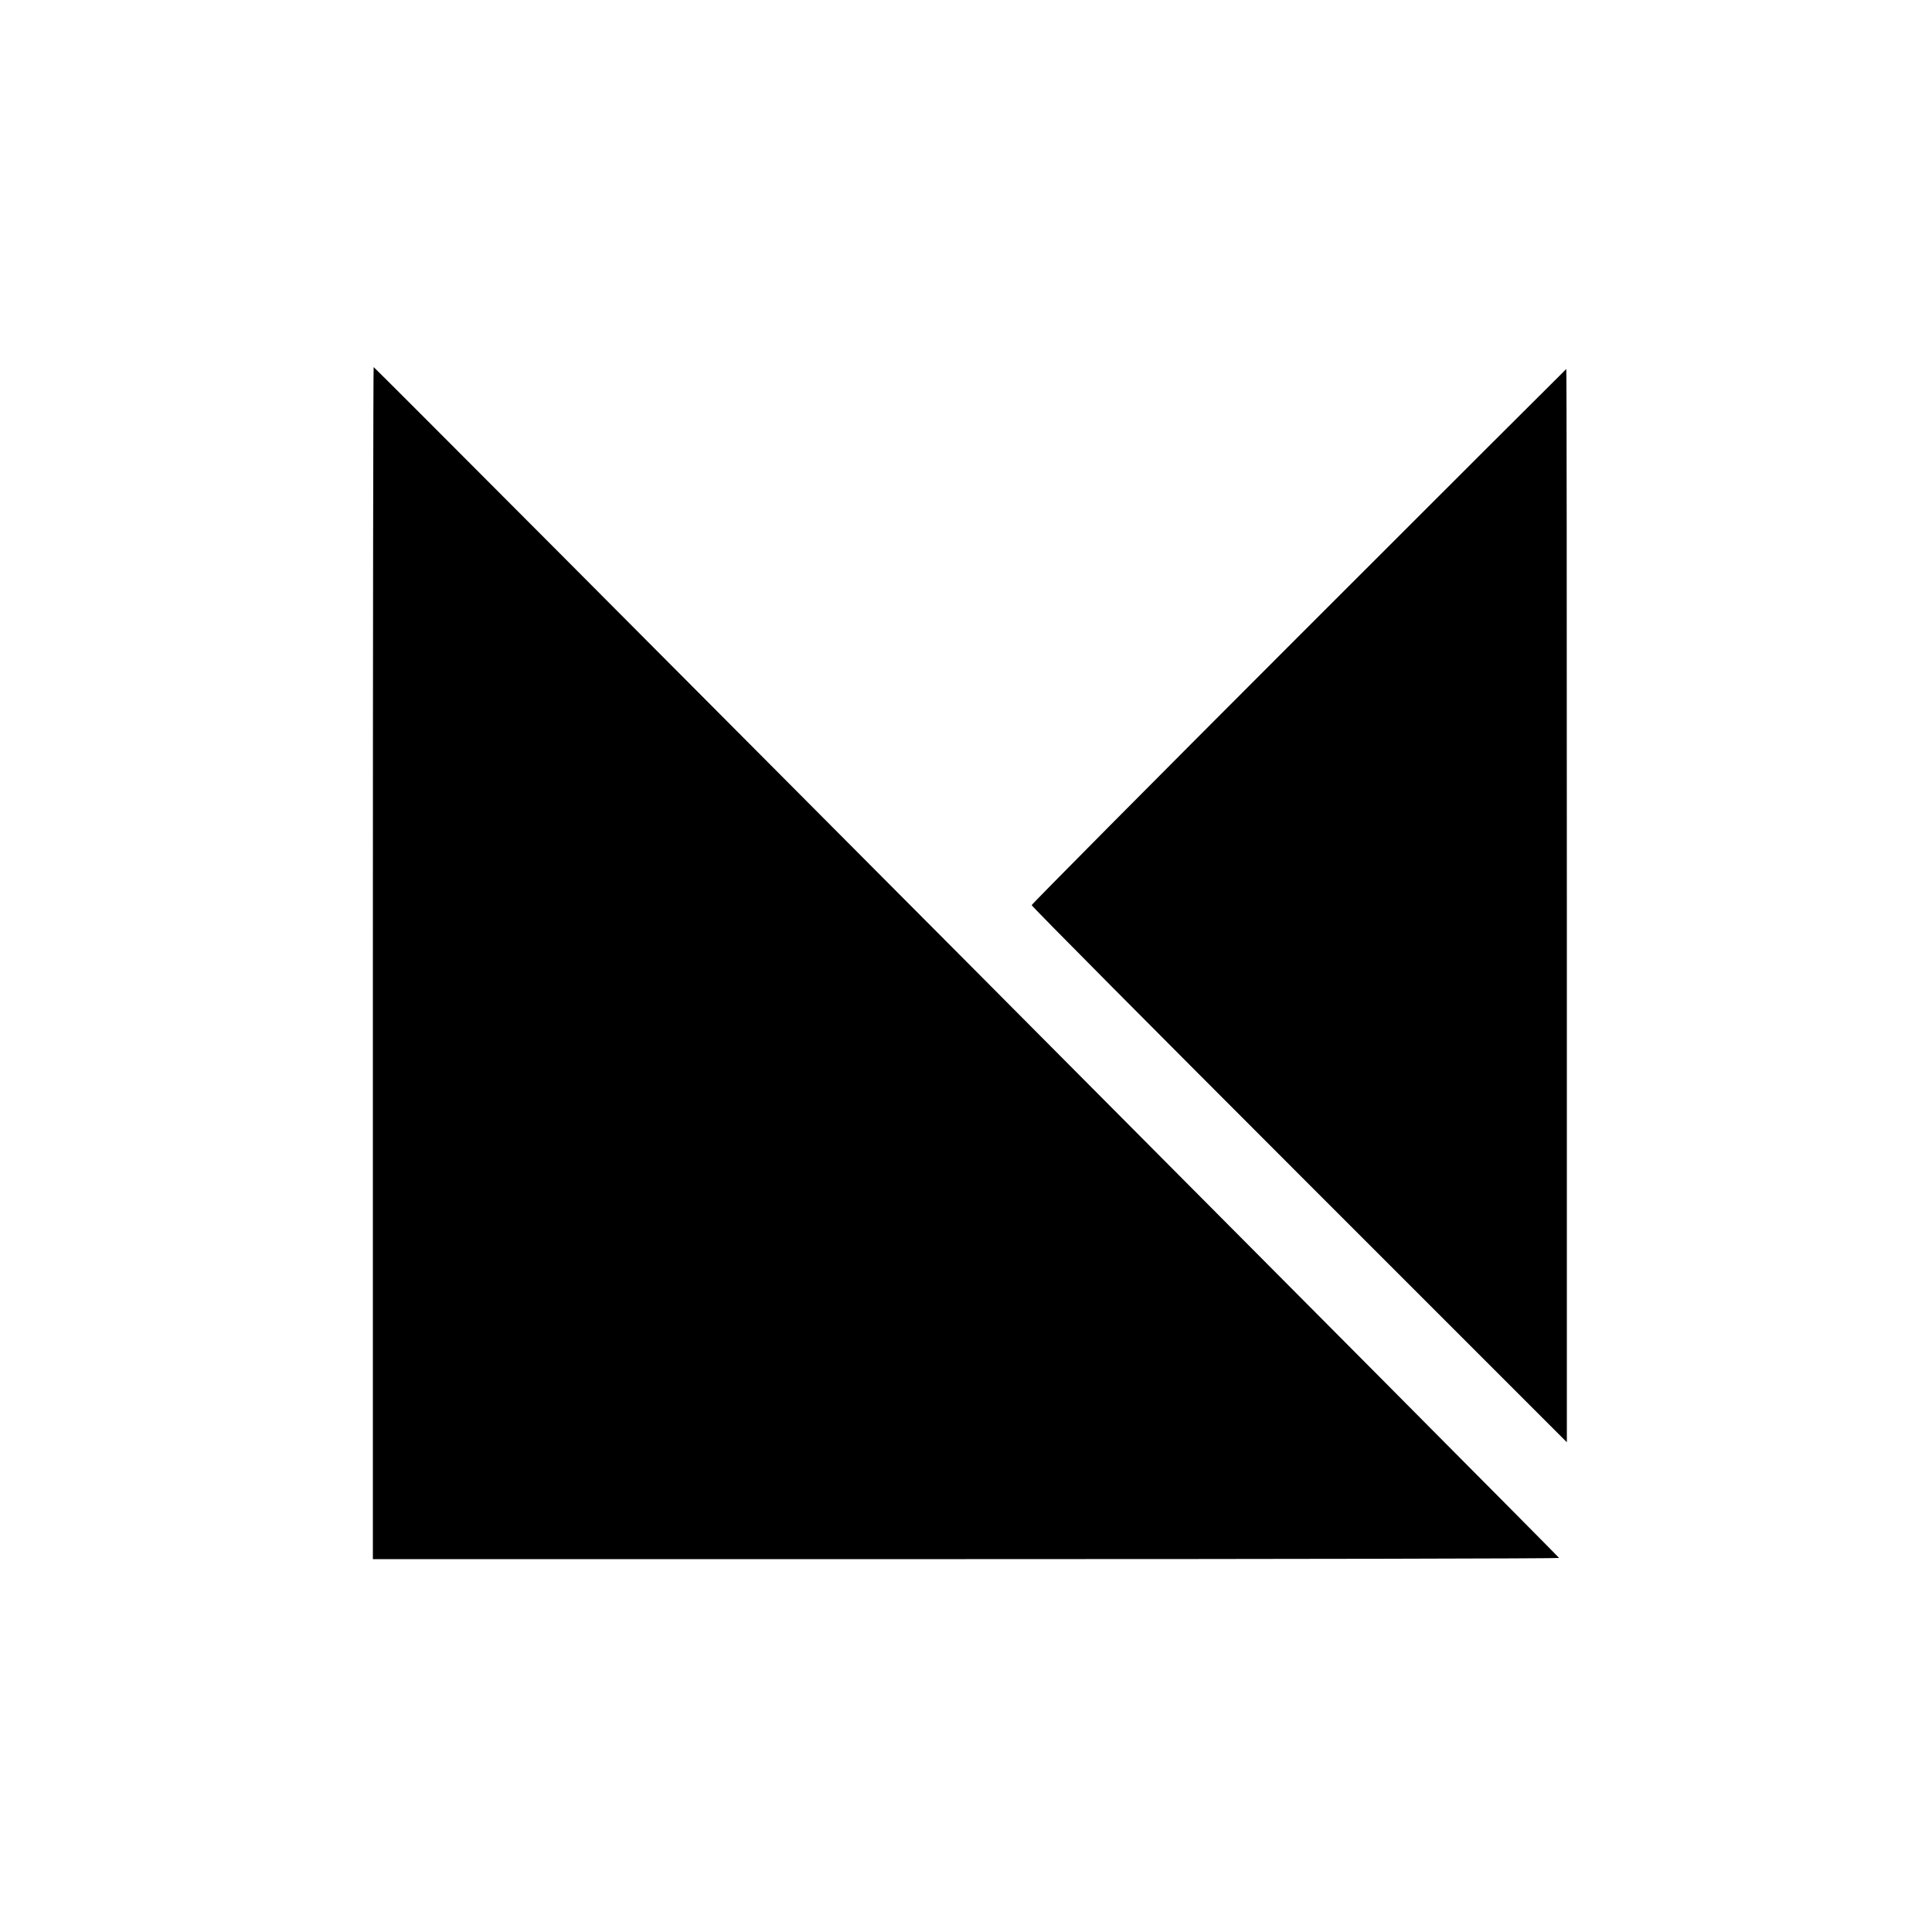
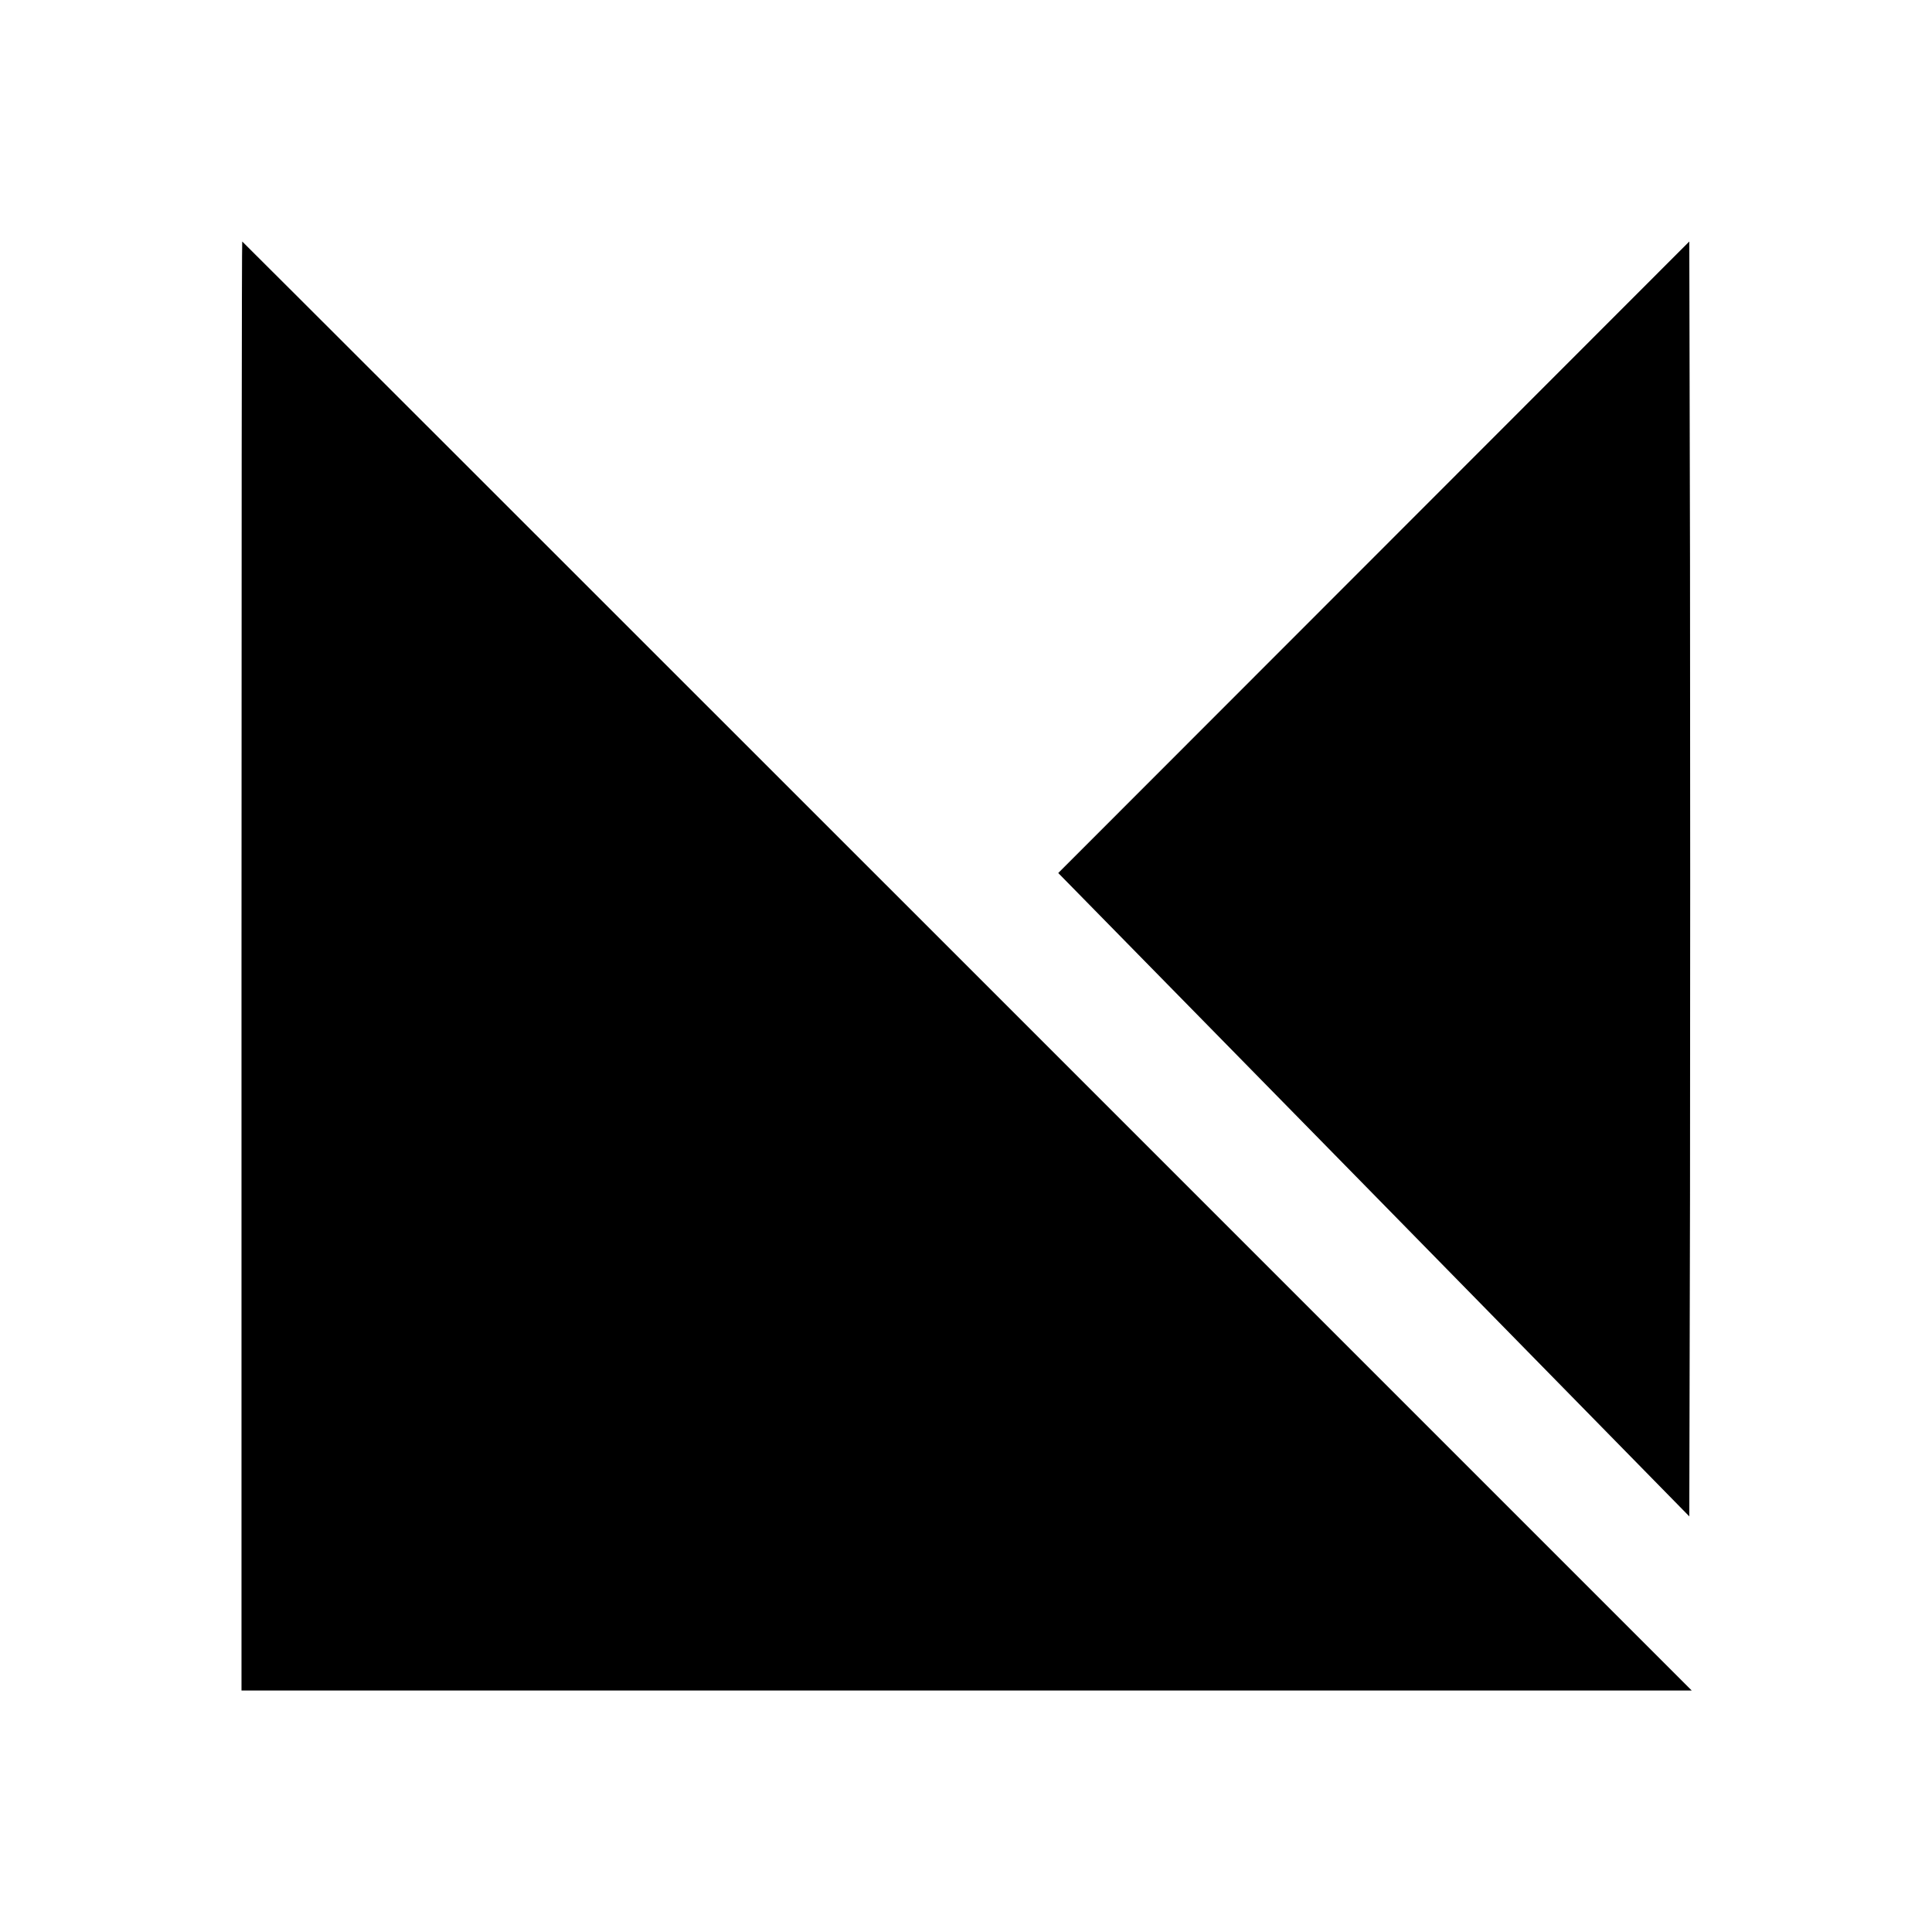
- <svg xmlns="http://www.w3.org/2000/svg" version="1.0" width="1000pt" height="1000pt" viewBox="0 0 1000 1000" preserveAspectRatio="xMidYMid meet">
-   <g transform="translate(0,1000) scale(0.1,-0.1)" fill="#000000" stroke="none">
-     <path d="M1930 5015 l0 -3085 3070 0 c1689 0 3070 3 3070 6 0 6 -6129 6164 -6136 6164 -2 0 -4 -1388 -4 -3085z" />
-     <path d="M6722 6707 c-760 -760 -1382 -1387 -1382 -1392 0 -6 623 -633 1385 -1395 l1385 -1385 0 2778 c0 1527 -1 2777 -3 2777 -1 0 -624 -622 -1385 -1383z" />
+ <svg xmlns="http://www.w3.org/2000/svg" version="1.0" width="800pt" height="800pt" viewBox="0 0 800 800" preserveAspectRatio="xMidYMid meet">
+   <g transform="translate(0,800) scale(0.1,-0.1)" fill="#000000" stroke="none">
+     <path d="M1000 4000 l0 -3000 3002 0 3003 0 -3000 3000 c-1650 1650 -3001 3000 -3002 3000 -2 0 -3 -1350 -3 -3000z" />
+     <path d="M5689 5693 l-1307 -1308 1307 -1332 1306 -1332 3 1320 c1 725 1 1913 0 2639 l-3 1320 -1306 -1307z" />
  </g>
</svg>
